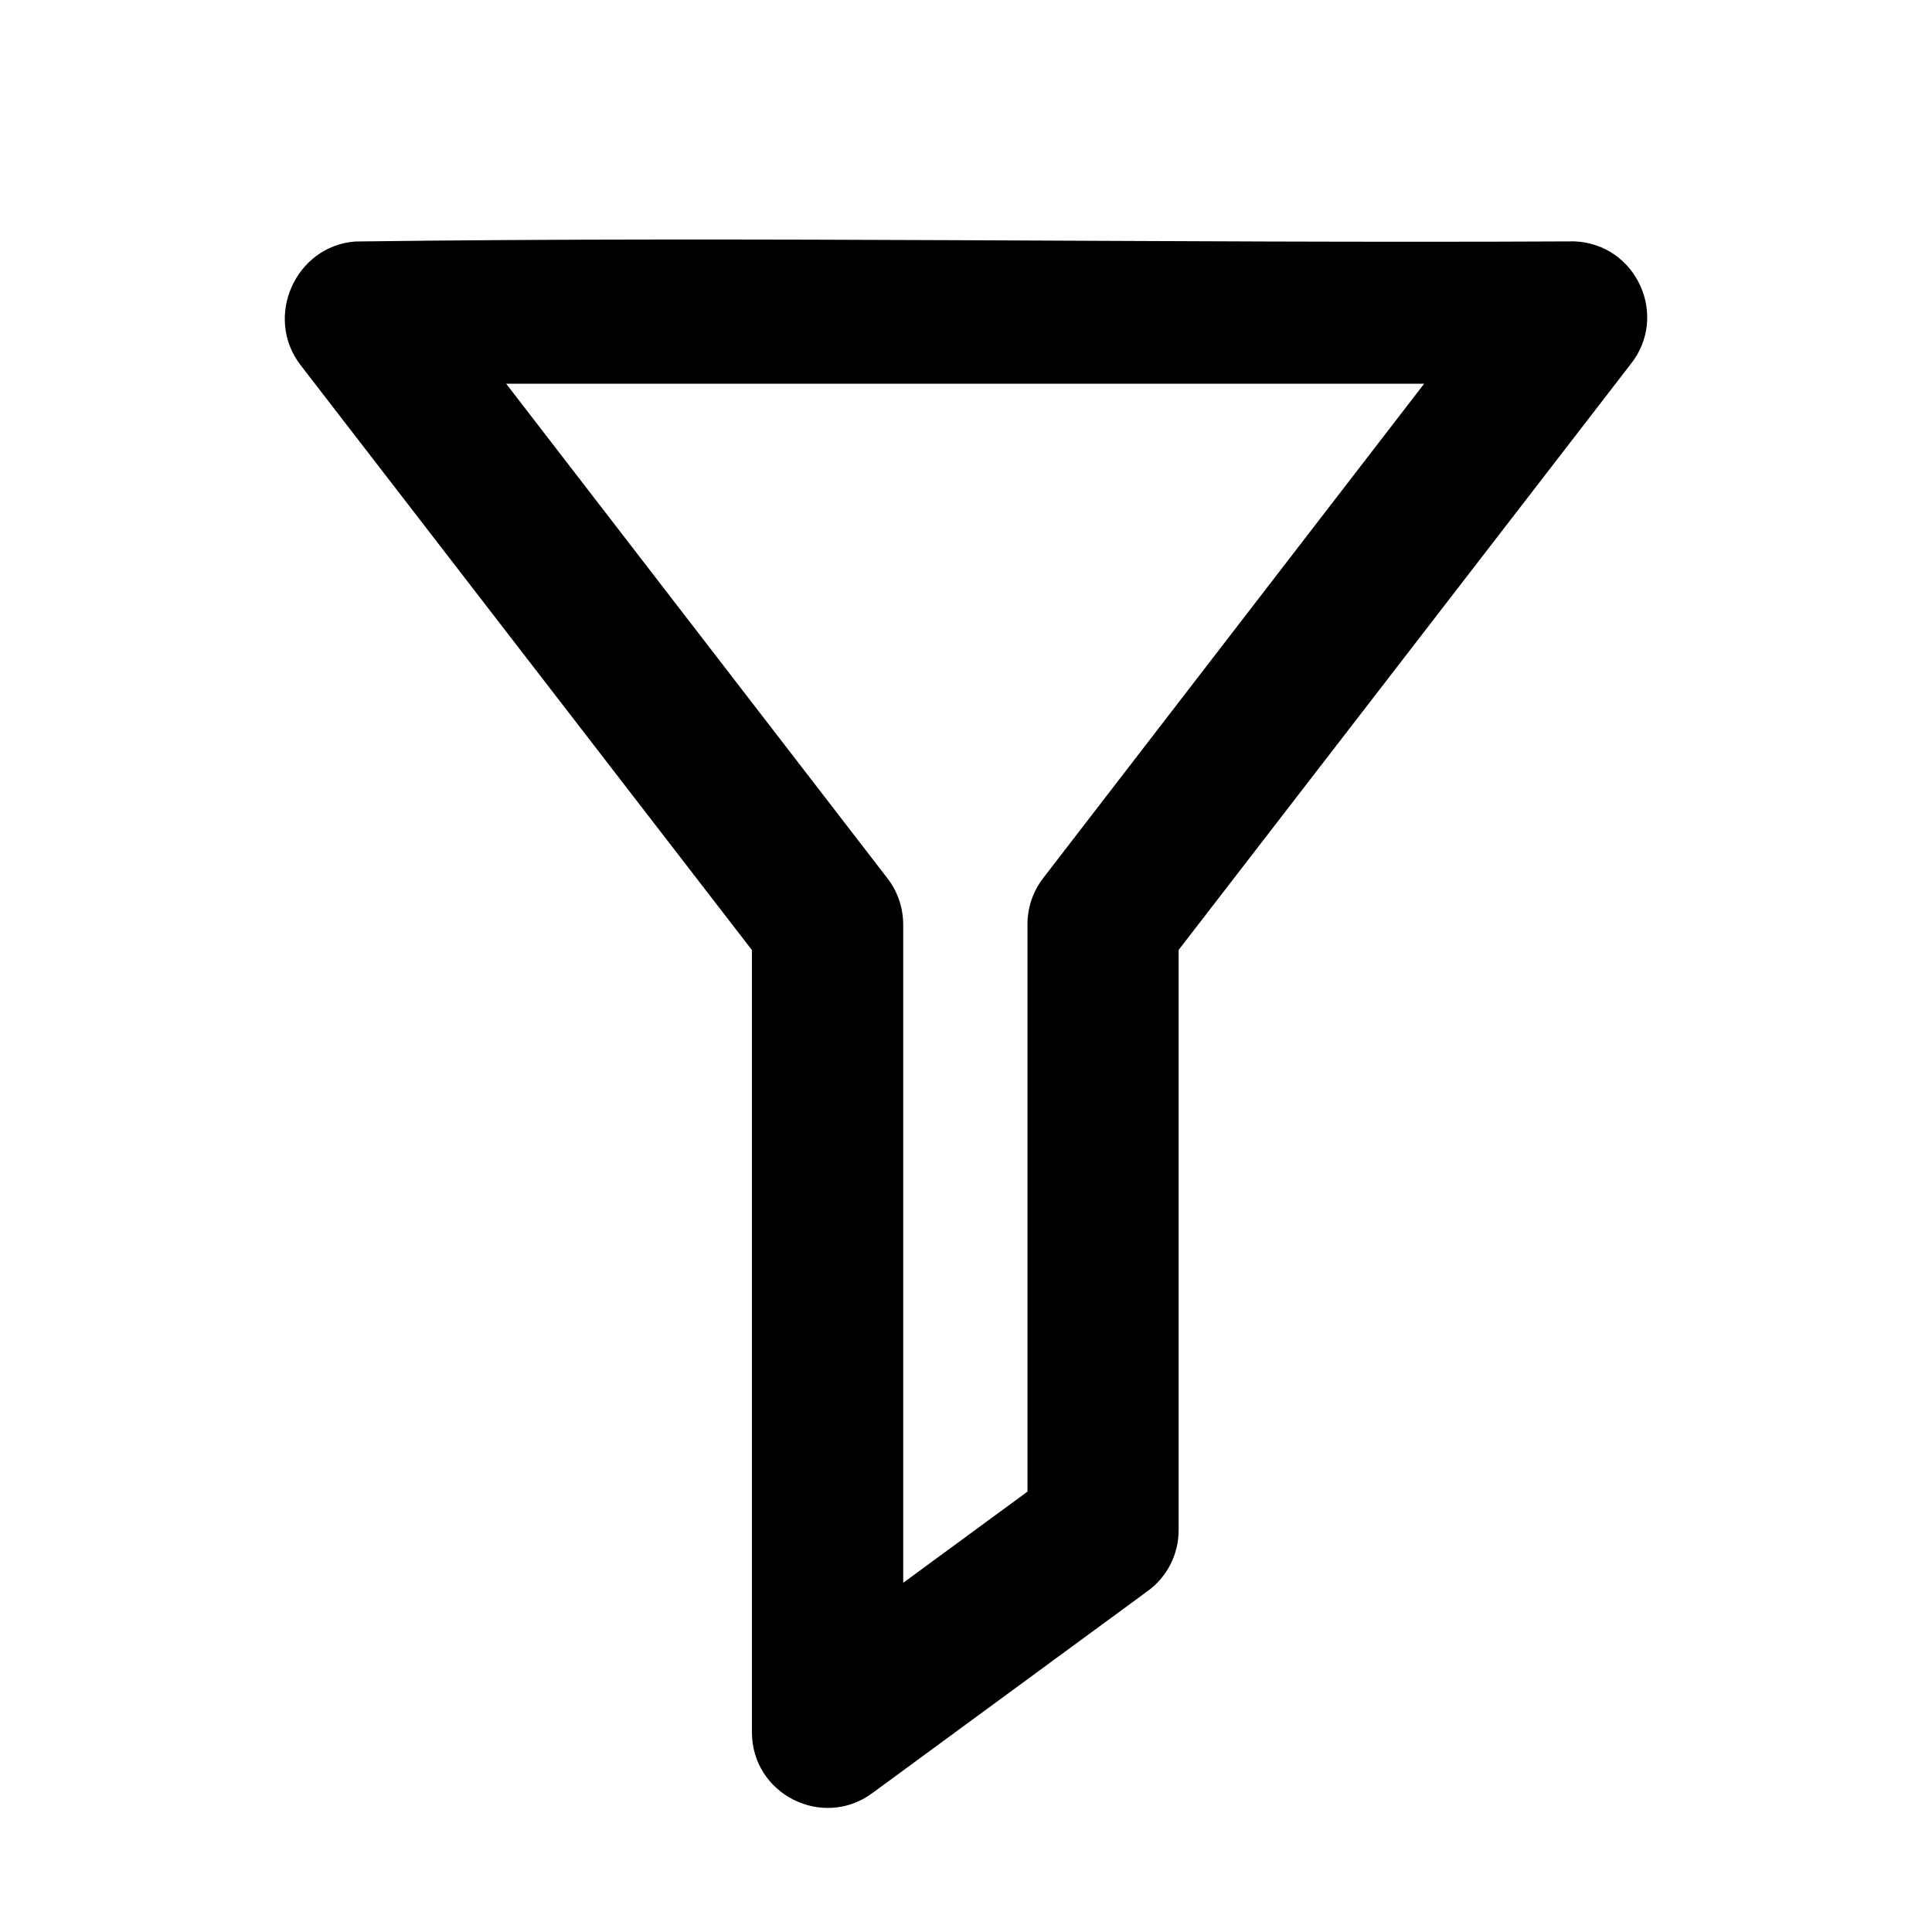
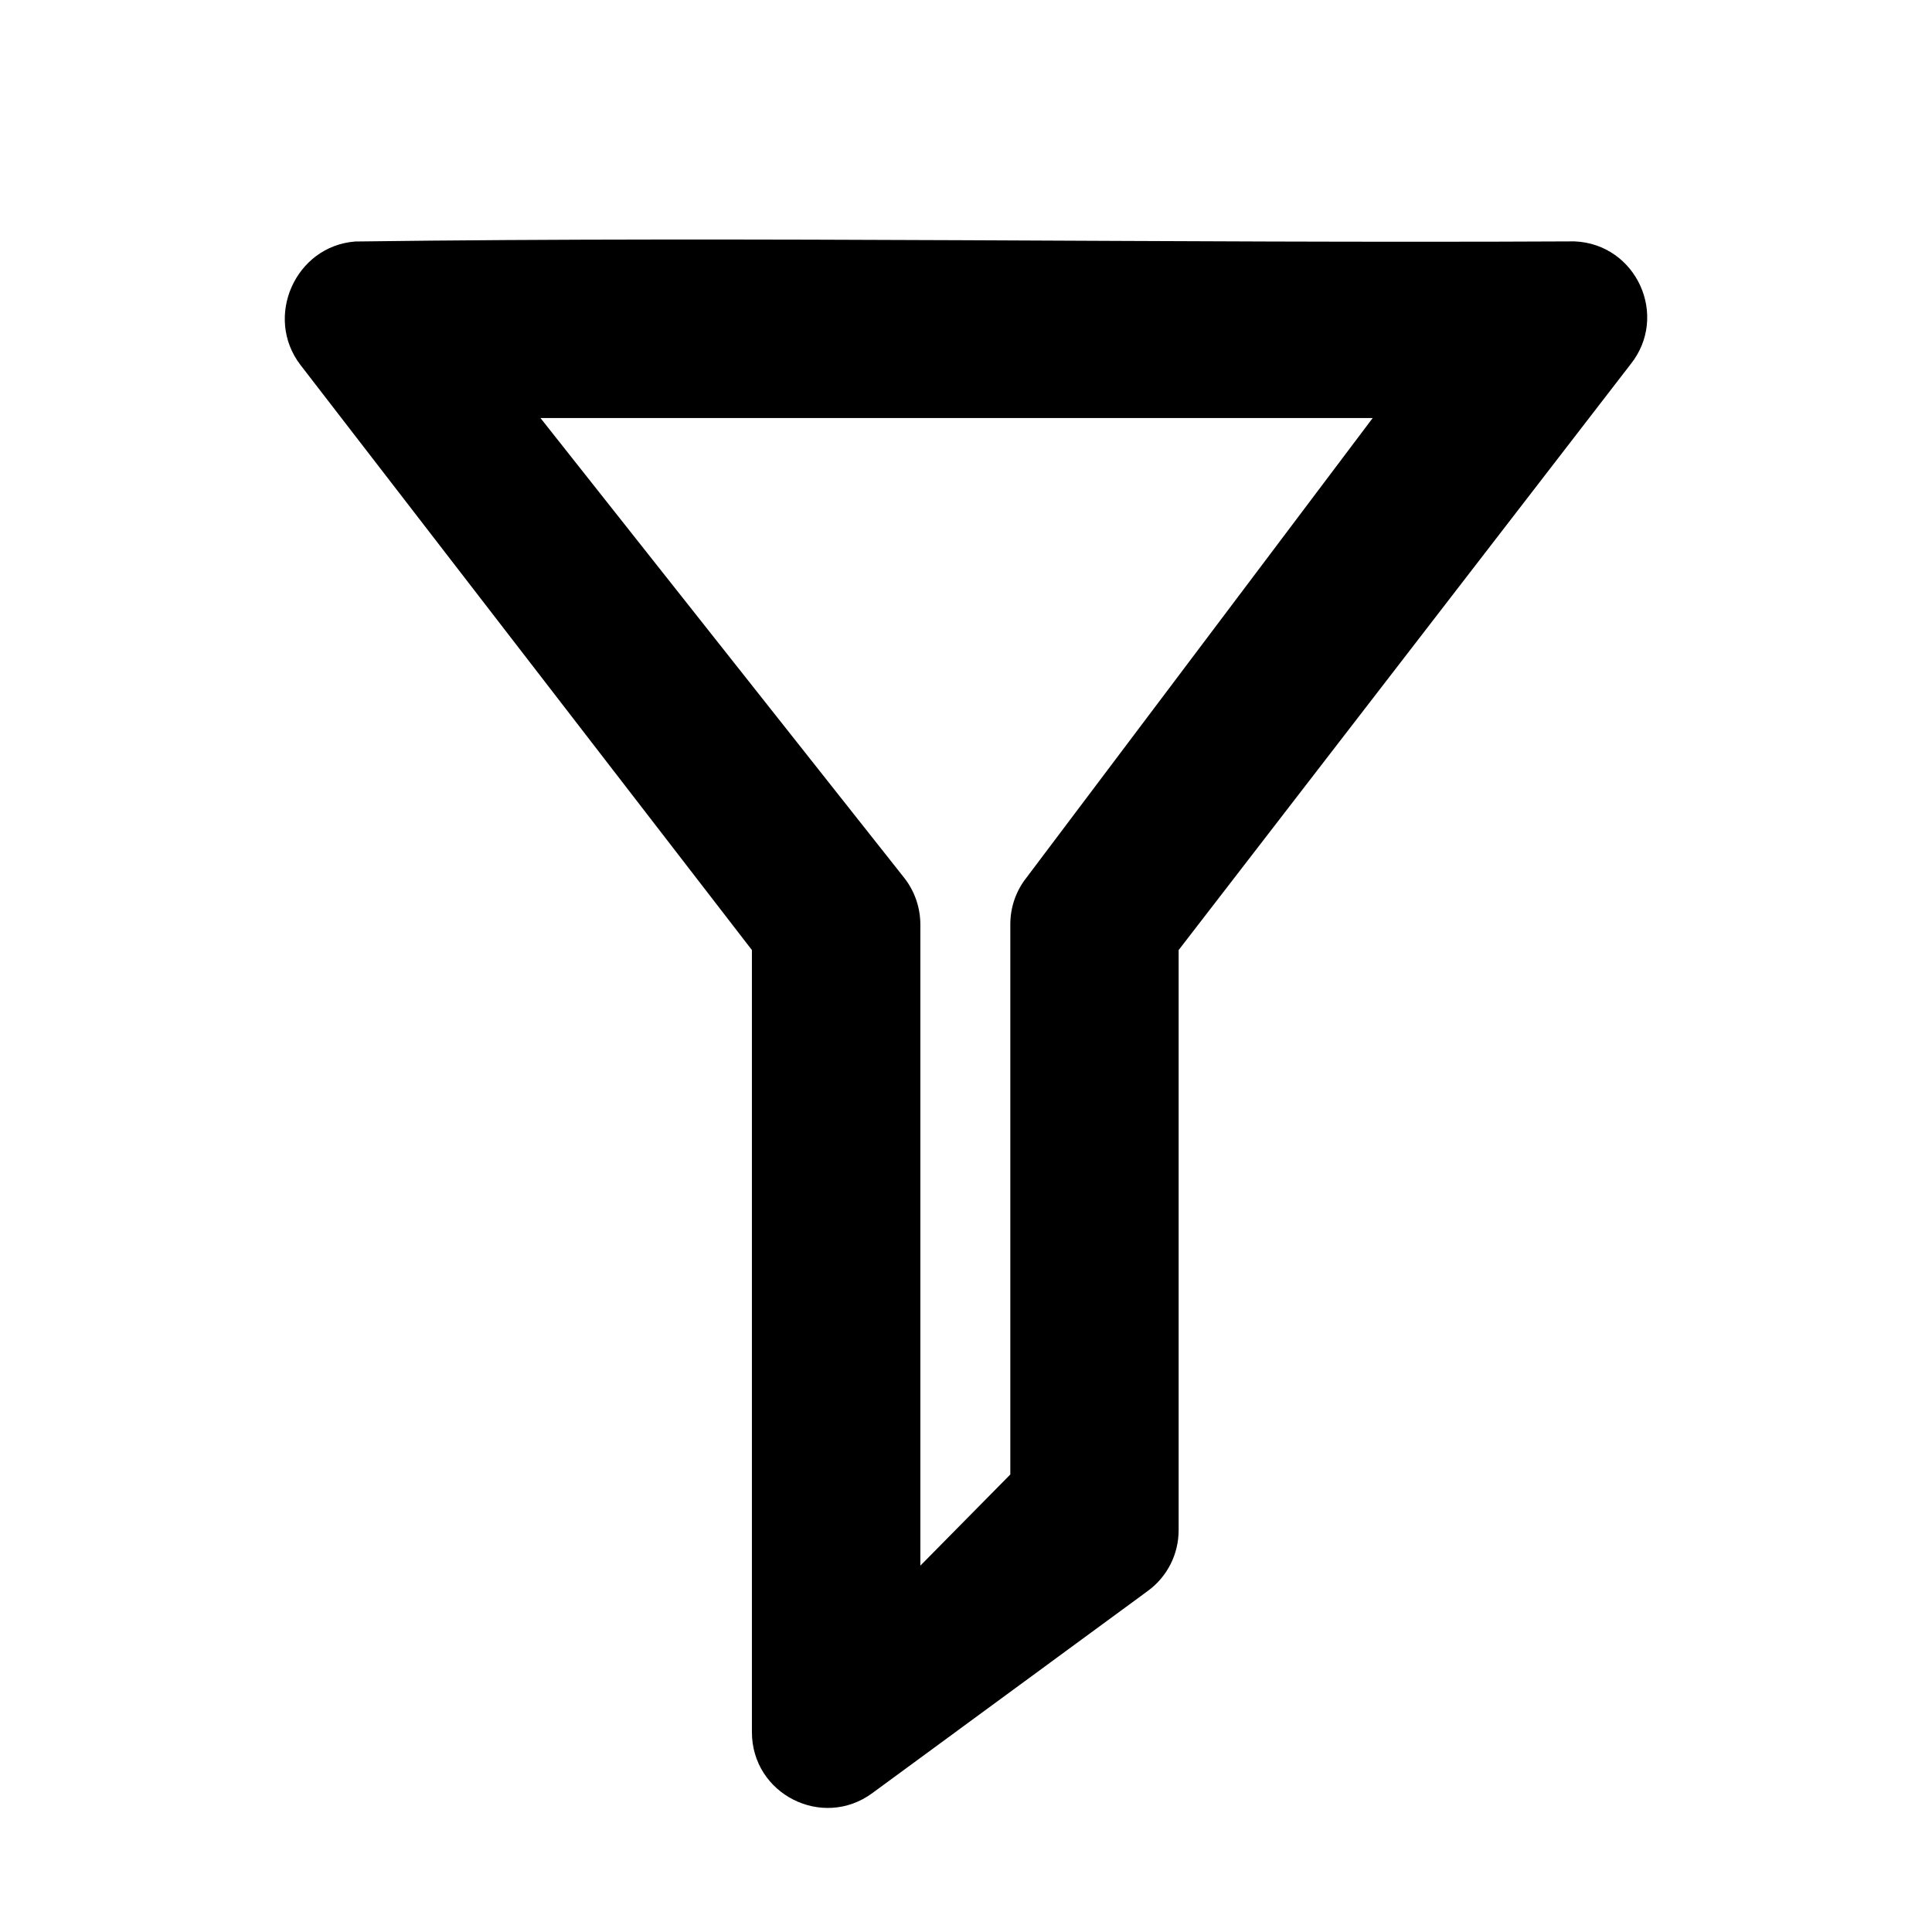
- <svg height="16" width="16" viewBox="0 0 16 16">
-   <path style="color:#000000;font-style:normal;font-variant:normal;font-weight:normal;font-stretch:normal;font-size:medium;line-height:normal;font-family:sans-serif;text-indent:0;text-align:start;text-decoration:none;text-decoration-line:none;text-decoration-style:solid;text-decoration-color:#000000;letter-spacing:normal;word-spacing:normal;text-transform:none;direction:ltr;block-progression:tb;writing-mode:lr-tb;baseline-shift:baseline;text-anchor:start;white-space:normal;clip-rule:nonzero;display:inline;overflow:visible;visibility:visible;opacity:1;isolation:auto;mix-blend-mode:normal;color-interpolation:sRGB;color-interpolation-filters:linearRGB;solid-color:#000000;solid-opacity:1;fill:#000000;fill-opacity:1;fill-rule:evenodd;stroke:none;stroke-width:1.5;stroke-linecap:round;stroke-linejoin:round;stroke-miterlimit:4;stroke-dasharray:none;stroke-dashoffset:0;stroke-opacity:1;color-rendering:auto;image-rendering:auto;shape-rendering:auto;text-rendering:auto;enable-background:accumulate" d="M 2.942,2 C 2.445,2.038 2.185,2.626 2.488,3.022 l 3.739,4.846 0,6.476 c -5.758e-4,0.514 0.583,0.81 0.997,0.506 l 2.281,-1.674 C 9.666,13.059 9.761,12.872 9.761,12.672 l 0,-4.805 3.741,-4.848 C 13.825,2.618 13.553,2.02 13.039,1.999 9.679,2.016 6.278,1.956 2.942,2 Z m 1.25,1.178 7.602,0 -3.154,4.093 C 8.555,7.381 8.509,7.515 8.509,7.654 l 0,4.699 -1.029,0.755 0,-5.454 C 7.479,7.515 7.433,7.381 7.348,7.272 Z" connector-curvature="0" nodetypes="cccccccccccccccccccc" />
+ <svg xmlns="http://www.w3.org/2000/svg" height="16" width="16" viewBox="0 0 16 16" version="1.1" id="svg1">
+   <defs id="defs1" />
+   <path style="color:#000000;font-style:normal;font-variant:normal;font-weight:normal;font-stretch:normal;font-size:medium;line-height:normal;font-family:sans-serif;text-indent:0;text-align:start;text-decoration:none;text-decoration-line:none;text-decoration-style:solid;text-decoration-color:#000000;letter-spacing:normal;word-spacing:normal;text-transform:none;writing-mode:lr-tb;direction:ltr;baseline-shift:baseline;text-anchor:start;white-space:normal;clip-rule:nonzero;display:inline;overflow:visible;visibility:visible;opacity:1;isolation:auto;mix-blend-mode:normal;color-interpolation:sRGB;color-interpolation-filters:linearRGB;solid-color:#000000;solid-opacity:1;fill:#000000;fill-opacity:1;fill-rule:evenodd;stroke:none;stroke-width:1.5;stroke-linecap:round;stroke-linejoin:round;stroke-miterlimit:4;stroke-dasharray:none;stroke-dashoffset:0;stroke-opacity:1;color-rendering:auto;image-rendering:auto;shape-rendering:auto;text-rendering:auto;enable-background:accumulate" d="M 2.942,2 C 2.445,2.038 2.185,2.626 2.488,3.022 l 3.739,4.846 v 6.476 c -5.758e-4,0.514 0.583,0.81 0.997,0.506 l 2.281,-1.674 C 9.666,13.059 9.761,12.872 9.761,12.672 V 7.868 L 13.502,3.019 C 13.825,2.618 13.553,2.02 13.039,1.999 9.679,2.016 6.278,1.956 2.942,2 Z M 4.476,3.462 H 11.368 L 8.498,7.272 C 8.413,7.381 8.367,7.515 8.367,7.654 v 4.557 l -0.745,0.755 V 7.654 C 7.621,7.515 7.575,7.381 7.49,7.272 Z" connector-curvature="0" nodetypes="cccccccccccccccccccc" id="path1" />
</svg>
